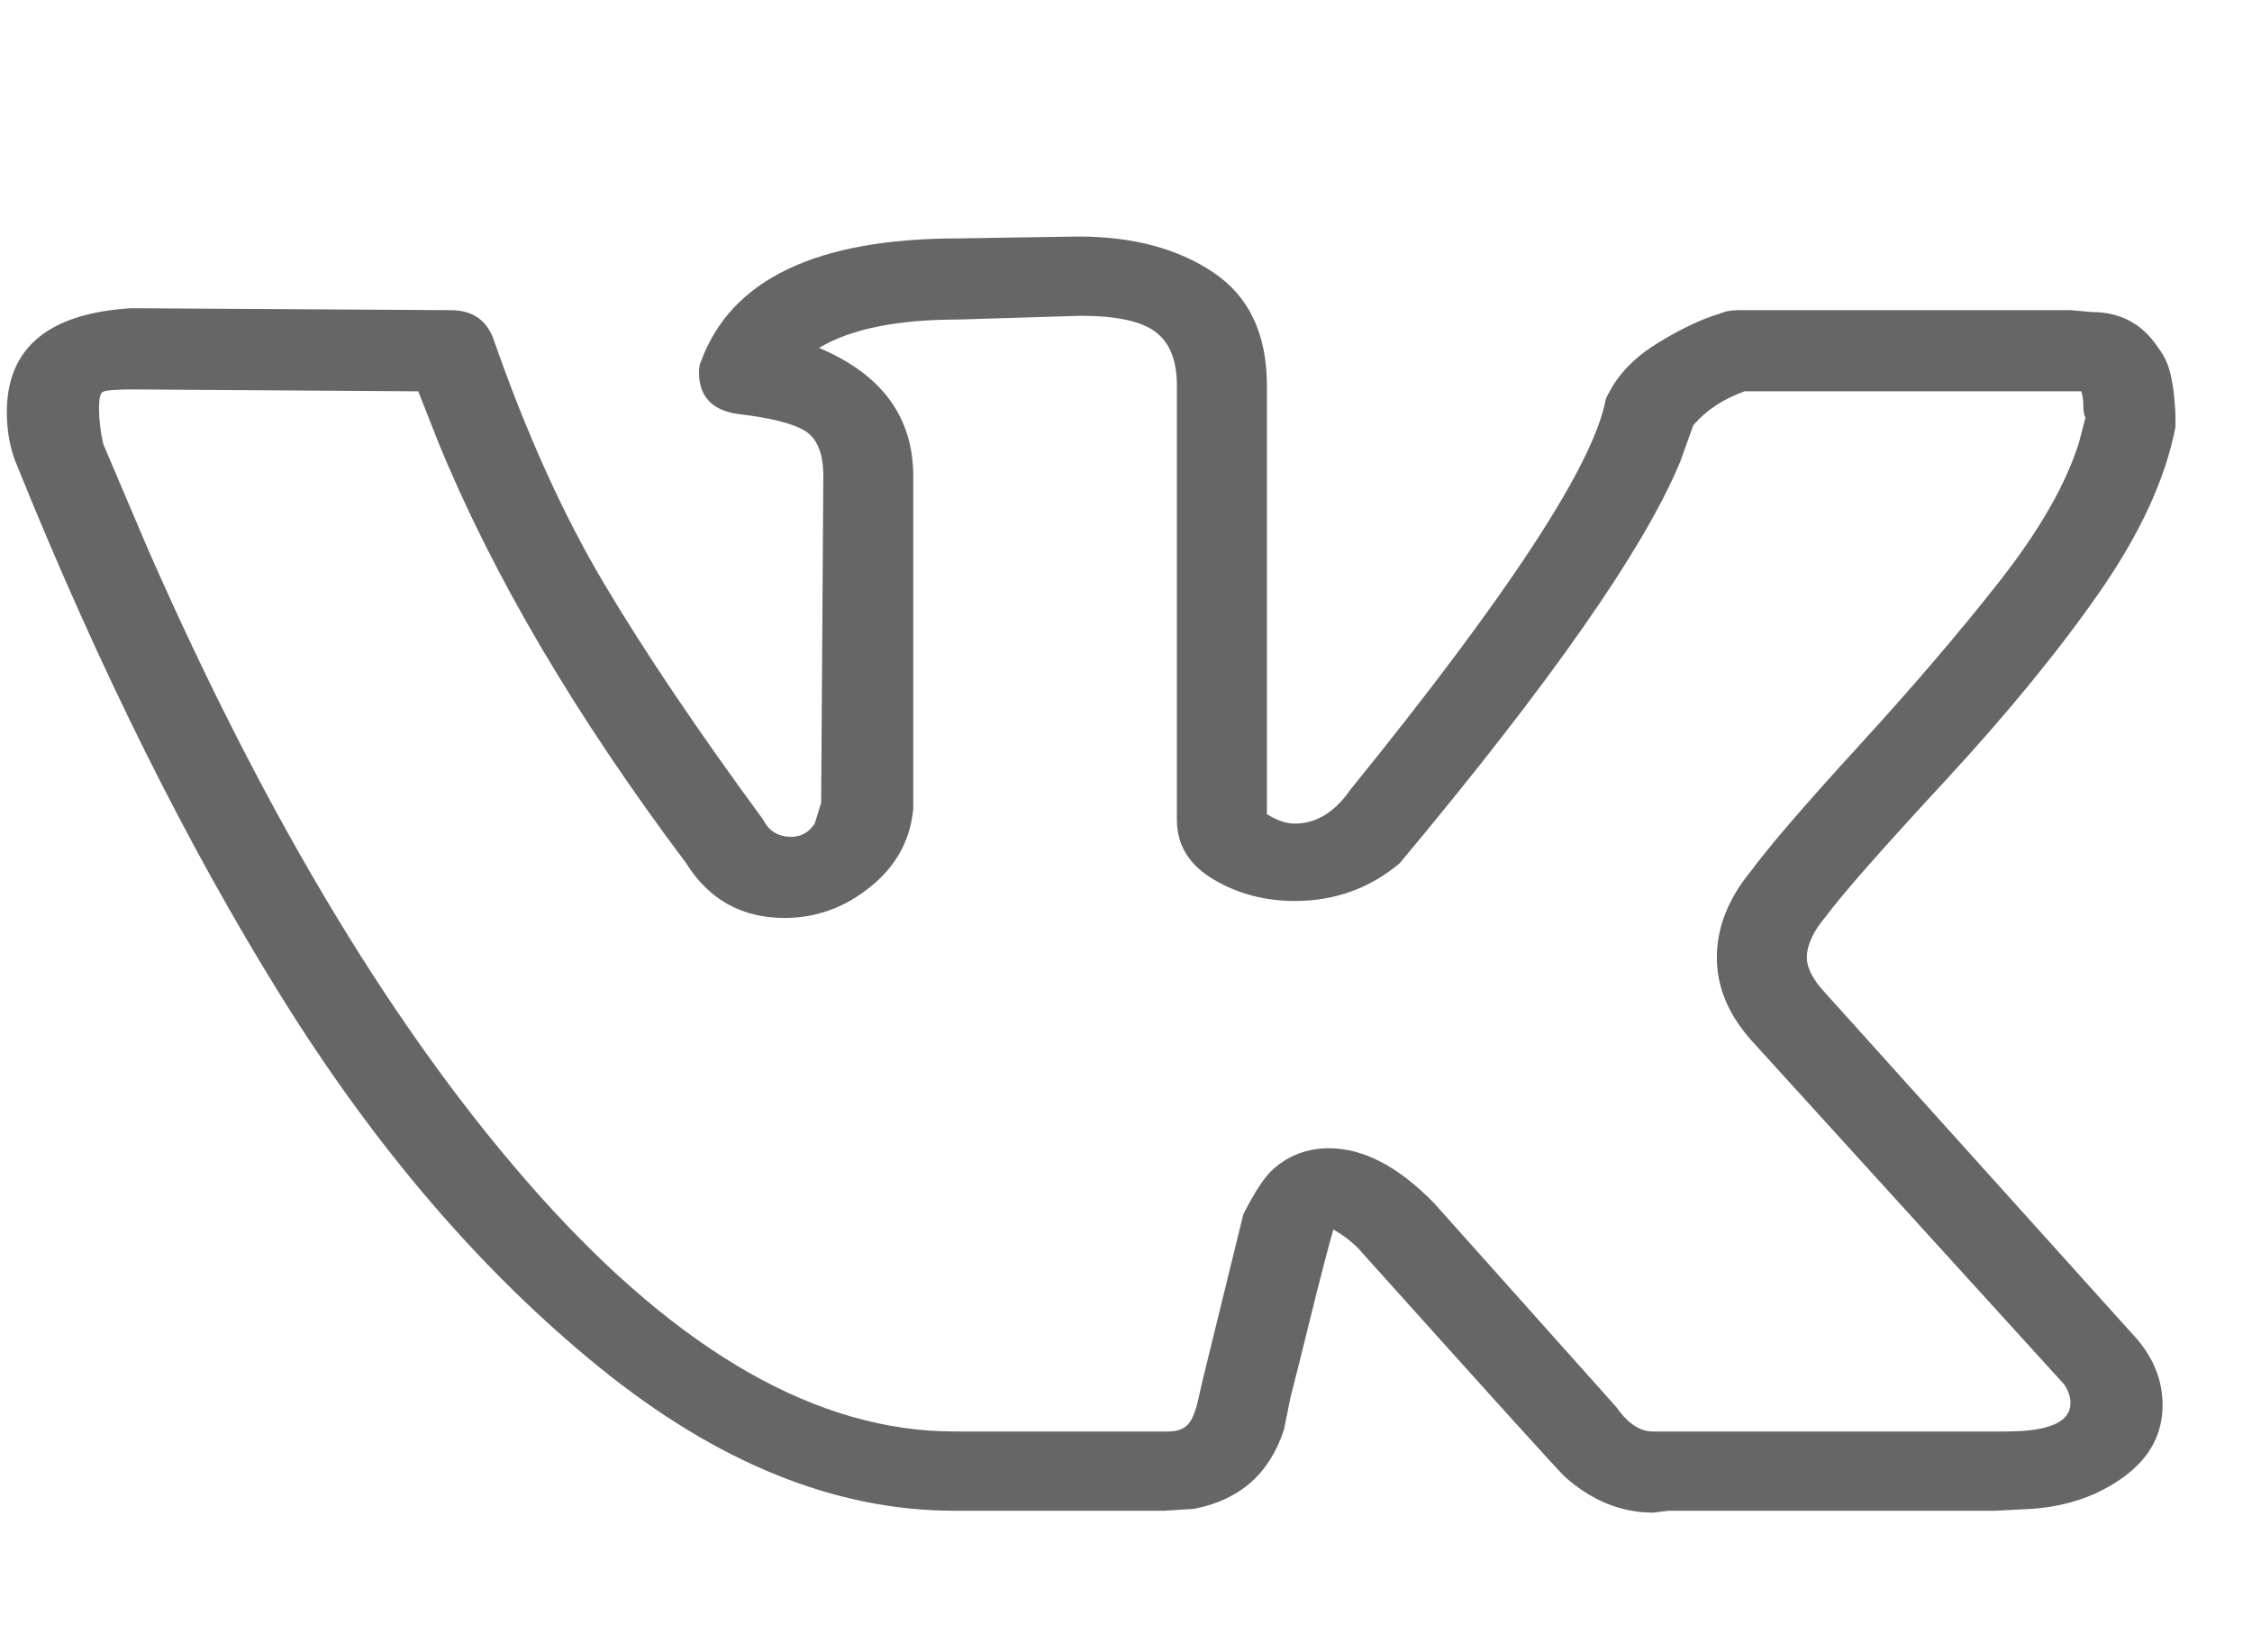
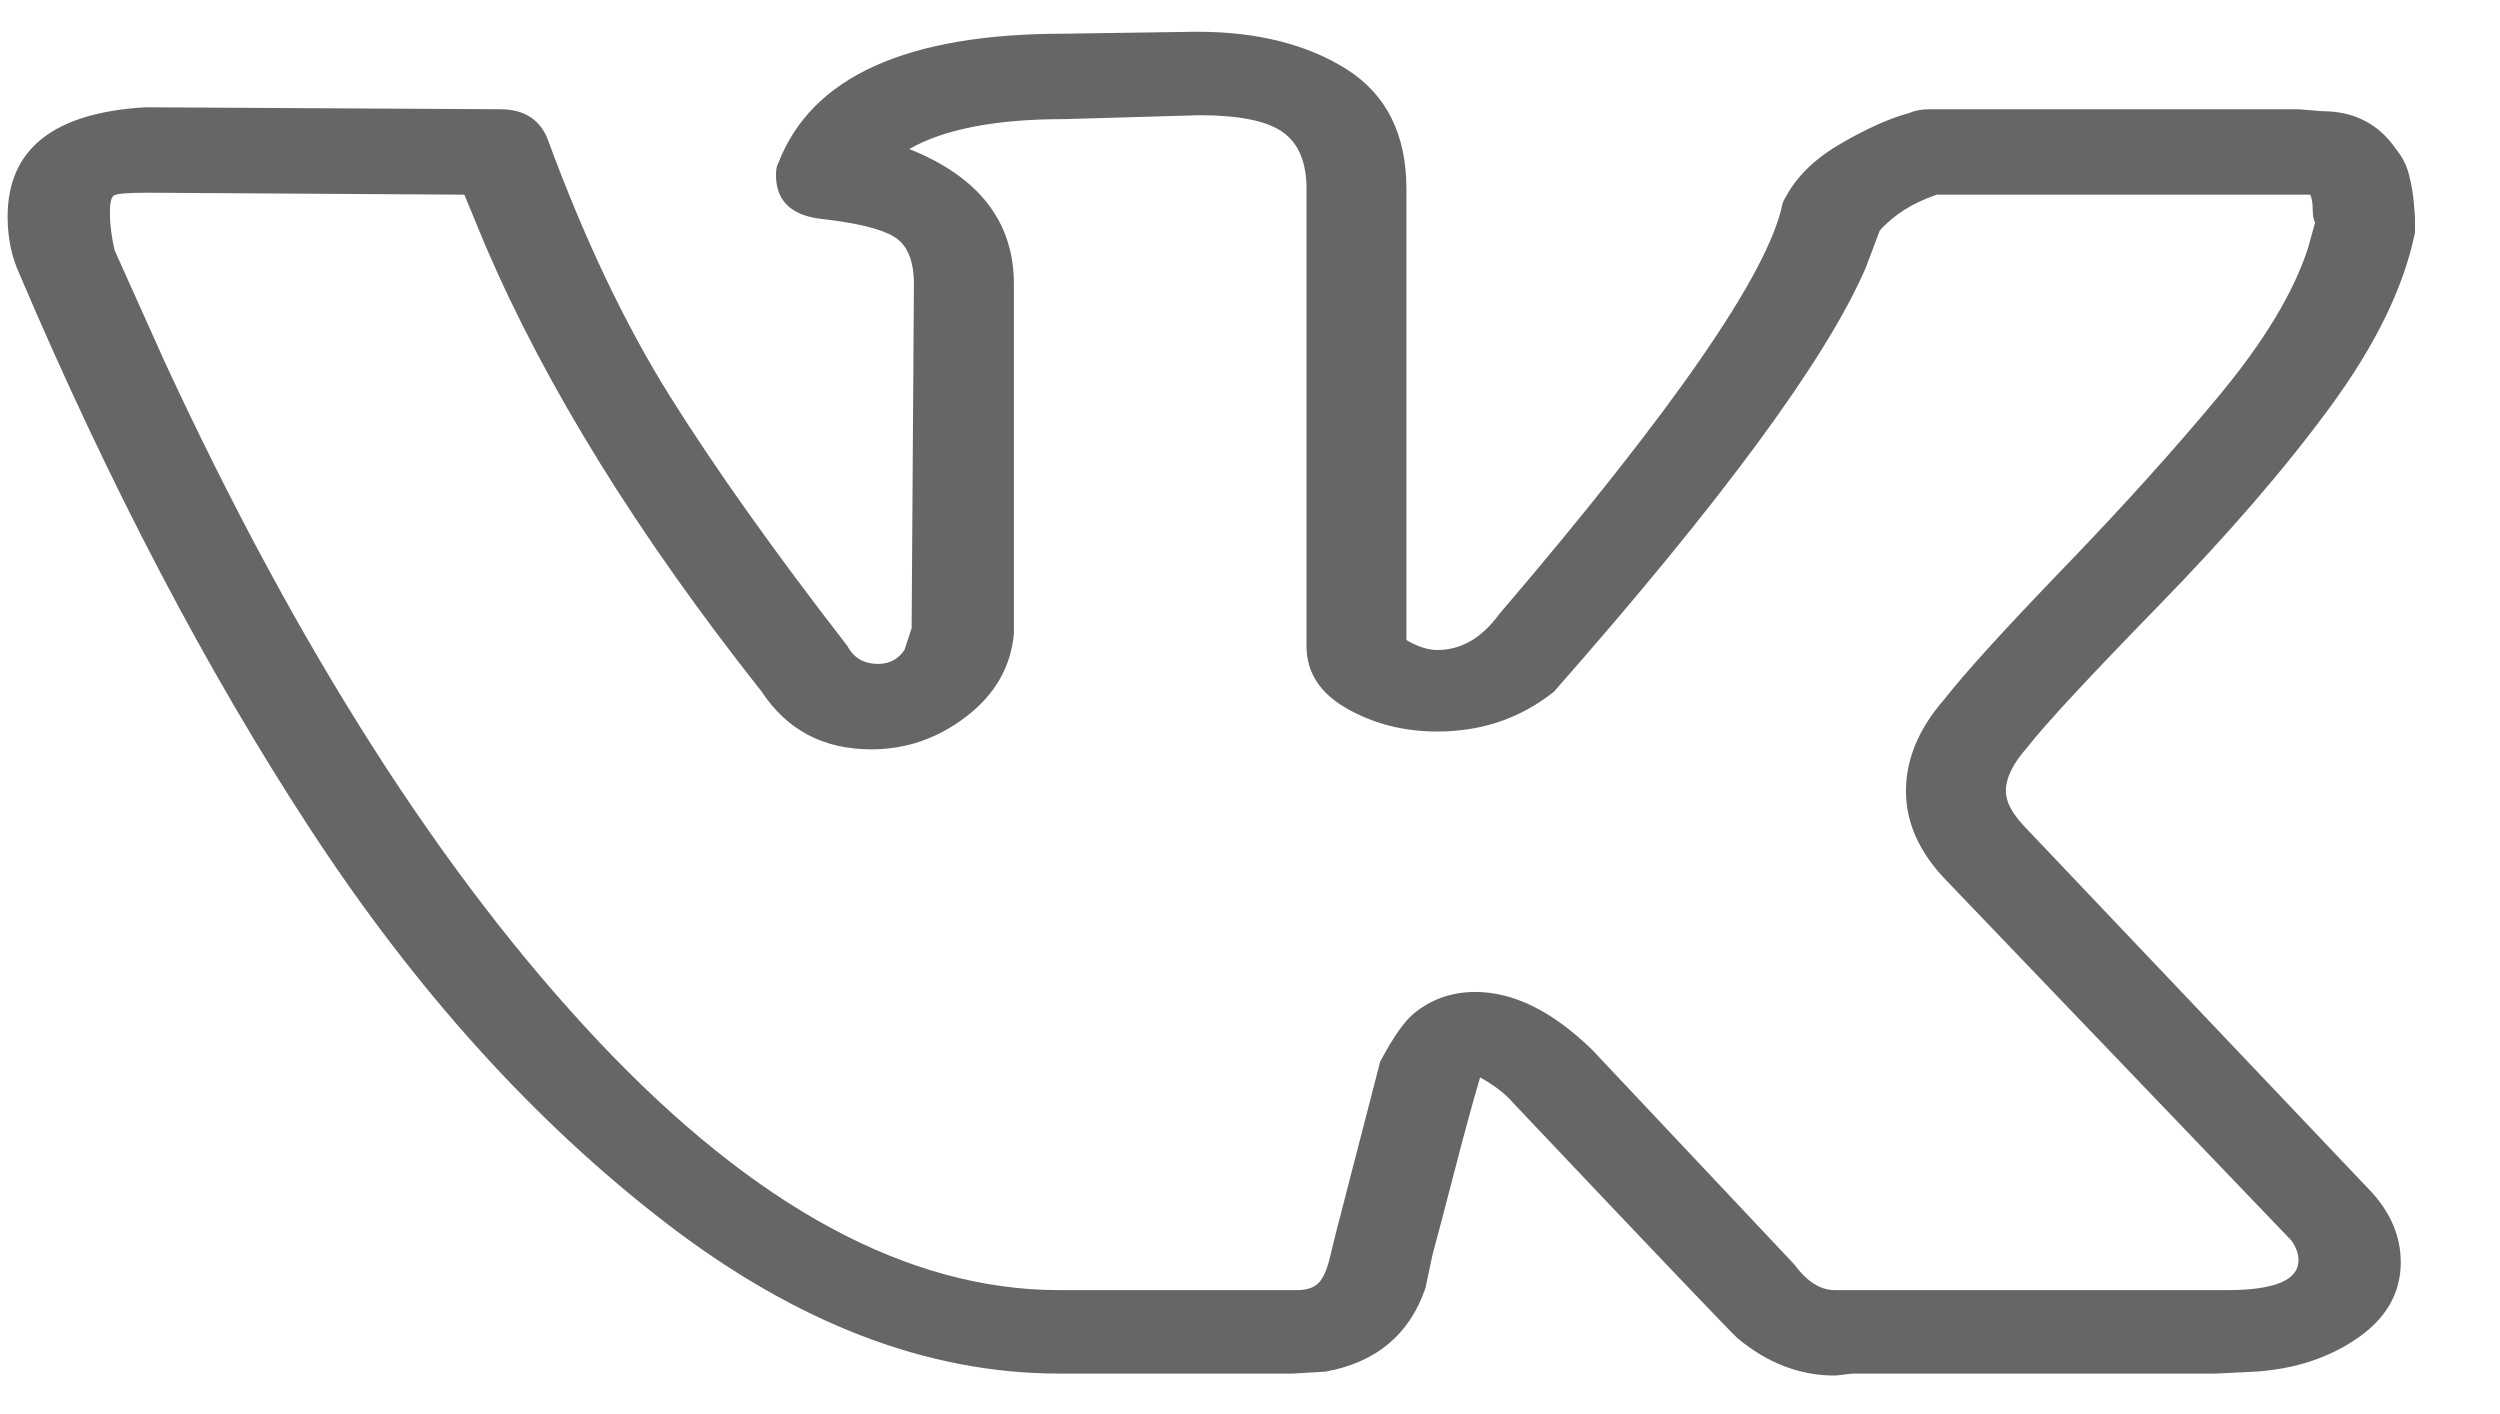
- <svg xmlns="http://www.w3.org/2000/svg" width="30" height="22" viewBox="0 0 30 22" fill="none">
-   <path d="M0.091 5.49C0.091 4.635 0.643 4.174 1.747 4.106L6.001 4.132C6.286 4.132 6.476 4.257 6.571 4.509C7.009 5.766 7.499 6.852 8.042 7.766C8.584 8.679 9.293 9.731 10.168 10.922C10.244 11.072 10.368 11.148 10.539 11.148C10.673 11.148 10.777 11.089 10.853 10.972L10.939 10.695L10.968 6.345C10.968 6.043 10.887 5.842 10.725 5.741C10.563 5.641 10.263 5.565 9.826 5.515C9.483 5.464 9.312 5.28 9.312 4.962C9.312 4.894 9.321 4.844 9.34 4.811C9.74 3.721 10.882 3.176 12.766 3.176L14.365 3.151C15.088 3.151 15.687 3.31 16.163 3.629C16.639 3.947 16.877 4.45 16.877 5.138V10.846C17.01 10.93 17.134 10.972 17.248 10.972C17.533 10.972 17.781 10.821 17.99 10.519C20.083 7.937 21.216 6.211 21.387 5.339C21.387 5.322 21.406 5.28 21.444 5.213C21.577 4.962 21.796 4.744 22.101 4.559C22.405 4.375 22.672 4.249 22.9 4.182C22.976 4.148 23.062 4.132 23.157 4.132H27.582L27.867 4.157C28.248 4.157 28.543 4.316 28.752 4.635C28.828 4.735 28.88 4.844 28.909 4.962C28.938 5.079 28.956 5.196 28.966 5.314C28.976 5.431 28.98 5.498 28.98 5.515V5.691C28.847 6.378 28.509 7.112 27.967 7.891C27.424 8.671 26.735 9.513 25.897 10.419C25.06 11.324 24.537 11.919 24.327 12.204C24.156 12.405 24.07 12.59 24.07 12.757C24.07 12.892 24.146 13.042 24.299 13.21L28.466 17.837C28.695 18.105 28.809 18.399 28.809 18.717C28.809 19.103 28.638 19.422 28.295 19.673C27.953 19.924 27.544 20.067 27.068 20.101L26.582 20.126H22.243C22.224 20.126 22.186 20.13 22.129 20.138C22.072 20.147 22.034 20.151 22.015 20.151C21.596 20.151 21.206 19.992 20.845 19.673C20.711 19.539 19.817 18.55 18.161 16.706C18.066 16.588 17.933 16.479 17.762 16.379C17.686 16.647 17.586 17.032 17.462 17.535C17.338 18.038 17.248 18.399 17.191 18.617L17.105 19.044C16.915 19.631 16.515 19.983 15.906 20.101L15.507 20.126H12.709C11.129 20.126 9.555 19.489 7.984 18.215C6.414 16.94 5.001 15.293 3.745 13.273C2.489 11.253 1.319 8.901 0.234 6.219C0.139 6.001 0.091 5.758 0.091 5.49ZM17.248 12.003C16.848 12.003 16.486 11.906 16.163 11.714C15.839 11.521 15.678 11.257 15.678 10.922V5.138C15.678 4.802 15.583 4.563 15.392 4.421C15.202 4.278 14.869 4.207 14.393 4.207L12.766 4.257C11.948 4.257 11.329 4.383 10.911 4.635C11.748 4.987 12.166 5.557 12.166 6.345V10.771C12.129 11.19 11.938 11.538 11.596 11.814C11.253 12.091 10.872 12.229 10.454 12.229C9.883 12.229 9.445 11.986 9.141 11.5C7.656 9.522 6.552 7.644 5.829 5.867L5.572 5.213L1.776 5.188C1.528 5.188 1.39 5.2 1.362 5.226C1.333 5.251 1.319 5.322 1.319 5.439C1.319 5.59 1.338 5.75 1.376 5.917L1.975 7.325C3.574 10.963 5.311 13.83 7.185 15.926C9.06 18.022 10.901 19.07 12.709 19.07H15.563C15.678 19.07 15.763 19.04 15.82 18.982C15.878 18.923 15.925 18.81 15.963 18.642L16.02 18.39L16.563 16.177C16.715 15.876 16.848 15.675 16.962 15.574C17.172 15.389 17.419 15.297 17.704 15.297C18.161 15.297 18.628 15.54 19.103 16.027L21.53 18.743C21.682 18.96 21.844 19.07 22.015 19.07H26.725C27.296 19.07 27.582 18.944 27.582 18.692C27.582 18.608 27.553 18.525 27.496 18.441L23.357 13.889C23.033 13.537 22.871 13.16 22.871 12.757C22.871 12.355 23.024 11.969 23.328 11.601C23.576 11.265 24.056 10.708 24.77 9.928C25.483 9.149 26.107 8.419 26.64 7.74C27.172 7.061 27.524 6.445 27.696 5.892L27.781 5.565C27.762 5.532 27.753 5.477 27.753 5.402C27.753 5.326 27.743 5.263 27.724 5.213H23.242C22.957 5.314 22.729 5.464 22.557 5.666L22.386 6.143C21.91 7.3 20.664 9.086 18.646 11.5C18.247 11.835 17.781 12.003 17.248 12.003Z" fill="#666666" />
+ <svg xmlns="http://www.w3.org/2000/svg" width="23" height="13" viewBox="0 0 23 13" fill="none">
+   <path d="M0.07 1.993C0.07 1.371 0.493 1.036 1.339 0.987L4.6 1.005C4.819 1.005 4.965 1.096 5.038 1.279C5.374 2.194 5.749 2.983 6.165 3.648C6.581 4.312 7.125 5.077 7.796 5.943C7.854 6.053 7.949 6.108 8.08 6.108C8.182 6.108 8.263 6.065 8.321 5.98L8.387 5.779L8.408 2.615C8.408 2.395 8.346 2.249 8.222 2.176C8.098 2.102 7.869 2.048 7.533 2.011C7.27 1.974 7.139 1.84 7.139 1.609C7.139 1.56 7.146 1.523 7.161 1.499C7.467 0.706 8.343 0.31 9.787 0.31L11.013 0.292C11.567 0.292 12.027 0.408 12.392 0.639C12.756 0.871 12.939 1.237 12.939 1.737V5.888C13.041 5.949 13.136 5.98 13.223 5.98C13.442 5.98 13.632 5.87 13.792 5.651C15.397 3.773 16.265 2.517 16.397 1.883C16.397 1.871 16.411 1.84 16.441 1.791C16.543 1.609 16.71 1.45 16.944 1.316C17.177 1.182 17.381 1.09 17.557 1.042C17.615 1.017 17.681 1.005 17.754 1.005H21.146L21.365 1.023C21.657 1.023 21.883 1.139 22.043 1.371C22.102 1.444 22.142 1.523 22.163 1.609C22.185 1.694 22.2 1.779 22.207 1.865C22.215 1.95 22.218 1.999 22.218 2.011V2.139C22.116 2.639 21.857 3.172 21.441 3.739C21.026 4.306 20.497 4.919 19.855 5.577C19.213 6.236 18.811 6.669 18.651 6.876C18.52 7.022 18.454 7.156 18.454 7.278C18.454 7.376 18.512 7.486 18.629 7.608L21.824 10.973C21.999 11.168 22.087 11.381 22.087 11.613C22.087 11.893 21.956 12.125 21.693 12.308C21.43 12.491 21.117 12.594 20.752 12.619L20.38 12.637H17.053C17.039 12.637 17.009 12.64 16.966 12.646C16.922 12.652 16.893 12.655 16.878 12.655C16.557 12.655 16.258 12.54 15.981 12.308C15.879 12.21 15.193 11.491 13.924 10.15C13.851 10.064 13.748 9.985 13.617 9.912C13.559 10.107 13.482 10.387 13.387 10.753C13.293 11.119 13.223 11.381 13.18 11.54L13.114 11.851C12.968 12.277 12.662 12.534 12.195 12.619L11.888 12.637H9.743C8.532 12.637 7.325 12.174 6.121 11.247C4.918 10.32 3.834 9.122 2.871 7.653C1.908 6.184 1.011 4.474 0.18 2.523C0.107 2.365 0.07 2.188 0.07 1.993ZM13.223 6.73C12.917 6.73 12.64 6.66 12.392 6.519C12.144 6.379 12.02 6.187 12.02 5.943V1.737C12.02 1.493 11.947 1.319 11.801 1.215C11.655 1.112 11.399 1.06 11.035 1.06L9.787 1.096C9.16 1.096 8.686 1.188 8.365 1.371C9.007 1.627 9.328 2.041 9.328 2.615V5.833C9.298 6.138 9.153 6.391 8.89 6.592C8.627 6.794 8.336 6.894 8.015 6.894C7.577 6.894 7.241 6.717 7.008 6.364C5.87 4.925 5.024 3.559 4.469 2.267L4.272 1.791L1.361 1.773C1.172 1.773 1.066 1.782 1.044 1.801C1.022 1.819 1.011 1.871 1.011 1.956C1.011 2.066 1.026 2.182 1.055 2.304L1.515 3.328C2.74 5.974 4.071 8.059 5.509 9.583C6.946 11.107 8.357 11.869 9.743 11.869H11.932C12.02 11.869 12.085 11.848 12.129 11.805C12.173 11.762 12.209 11.68 12.238 11.558L12.282 11.375L12.698 9.766C12.815 9.546 12.917 9.4 13.004 9.327C13.165 9.193 13.355 9.126 13.573 9.126C13.924 9.126 14.281 9.302 14.646 9.656L16.506 11.631C16.623 11.79 16.747 11.869 16.878 11.869H20.489C20.927 11.869 21.146 11.777 21.146 11.595C21.146 11.534 21.124 11.473 21.08 11.412L17.907 8.101C17.659 7.845 17.535 7.571 17.535 7.278C17.535 6.986 17.651 6.705 17.885 6.437C18.075 6.193 18.443 5.788 18.99 5.221C19.537 4.654 20.015 4.123 20.424 3.63C20.832 3.136 21.102 2.688 21.233 2.285L21.299 2.048C21.285 2.023 21.277 1.984 21.277 1.929C21.277 1.874 21.27 1.828 21.255 1.791H17.819C17.6 1.865 17.425 1.974 17.294 2.121L17.163 2.468C16.798 3.309 15.842 4.608 14.296 6.364C13.989 6.608 13.632 6.73 13.223 6.73Z" fill="#666666" />
</svg>
